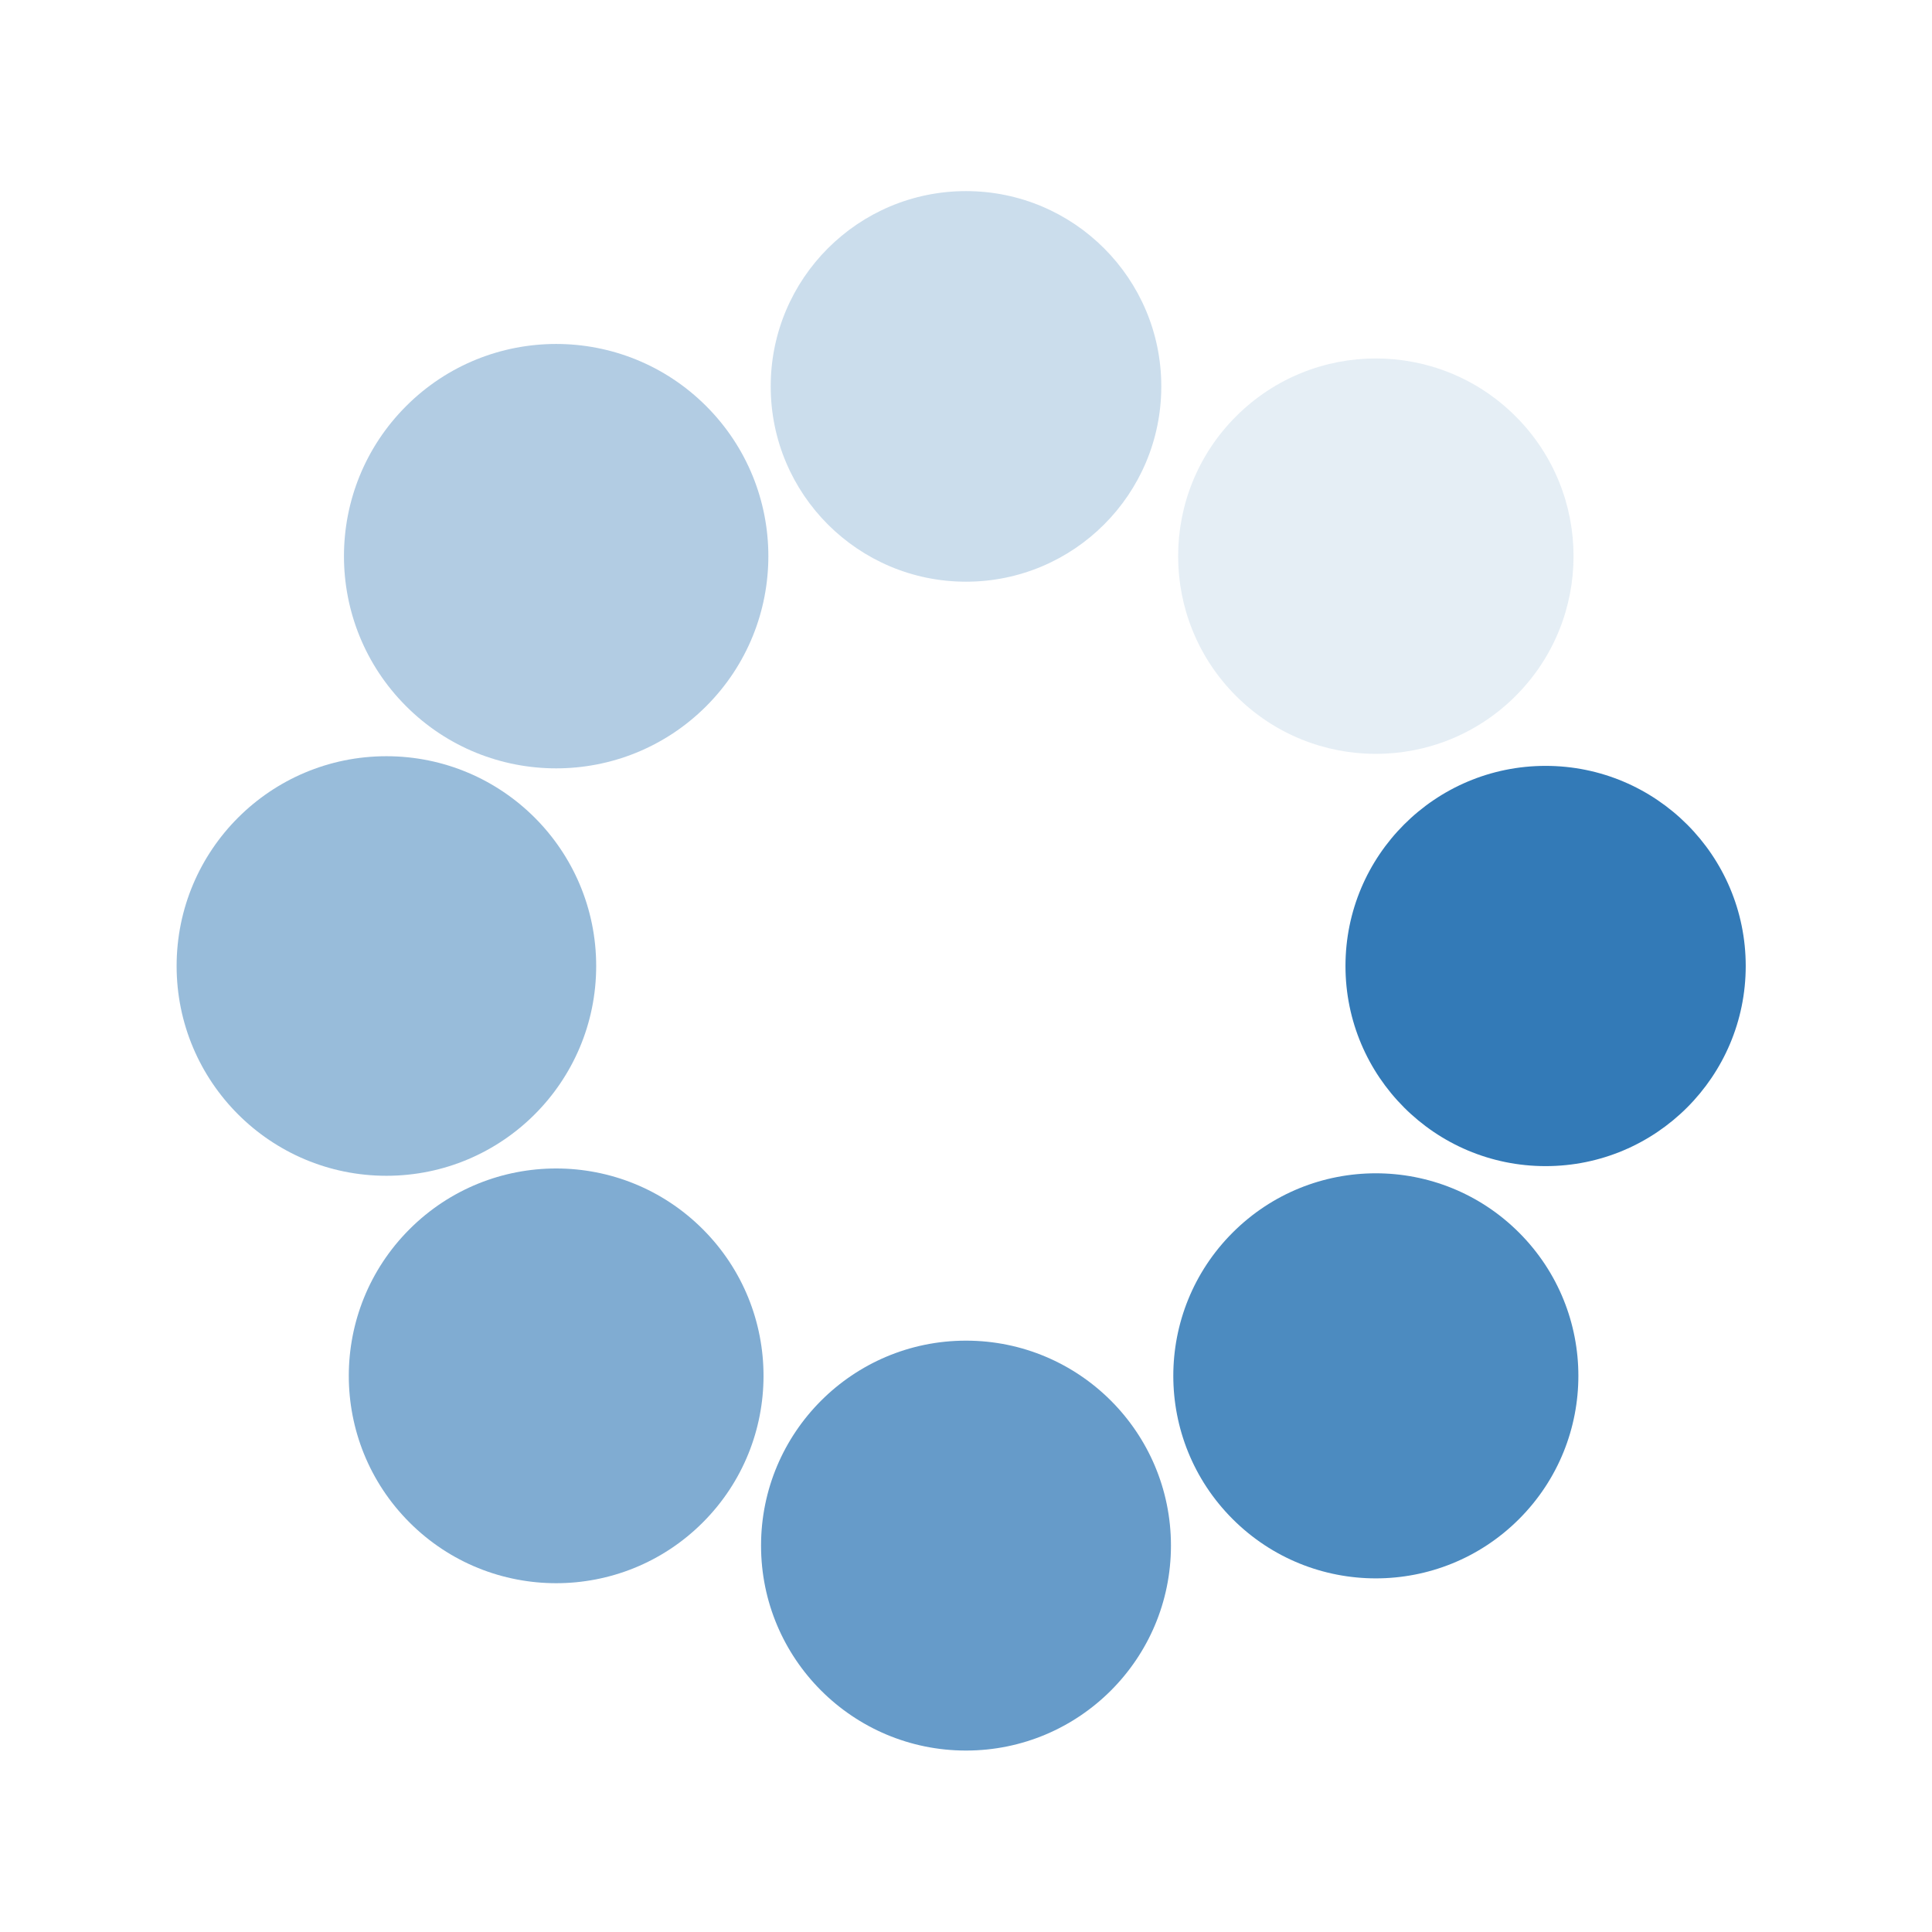
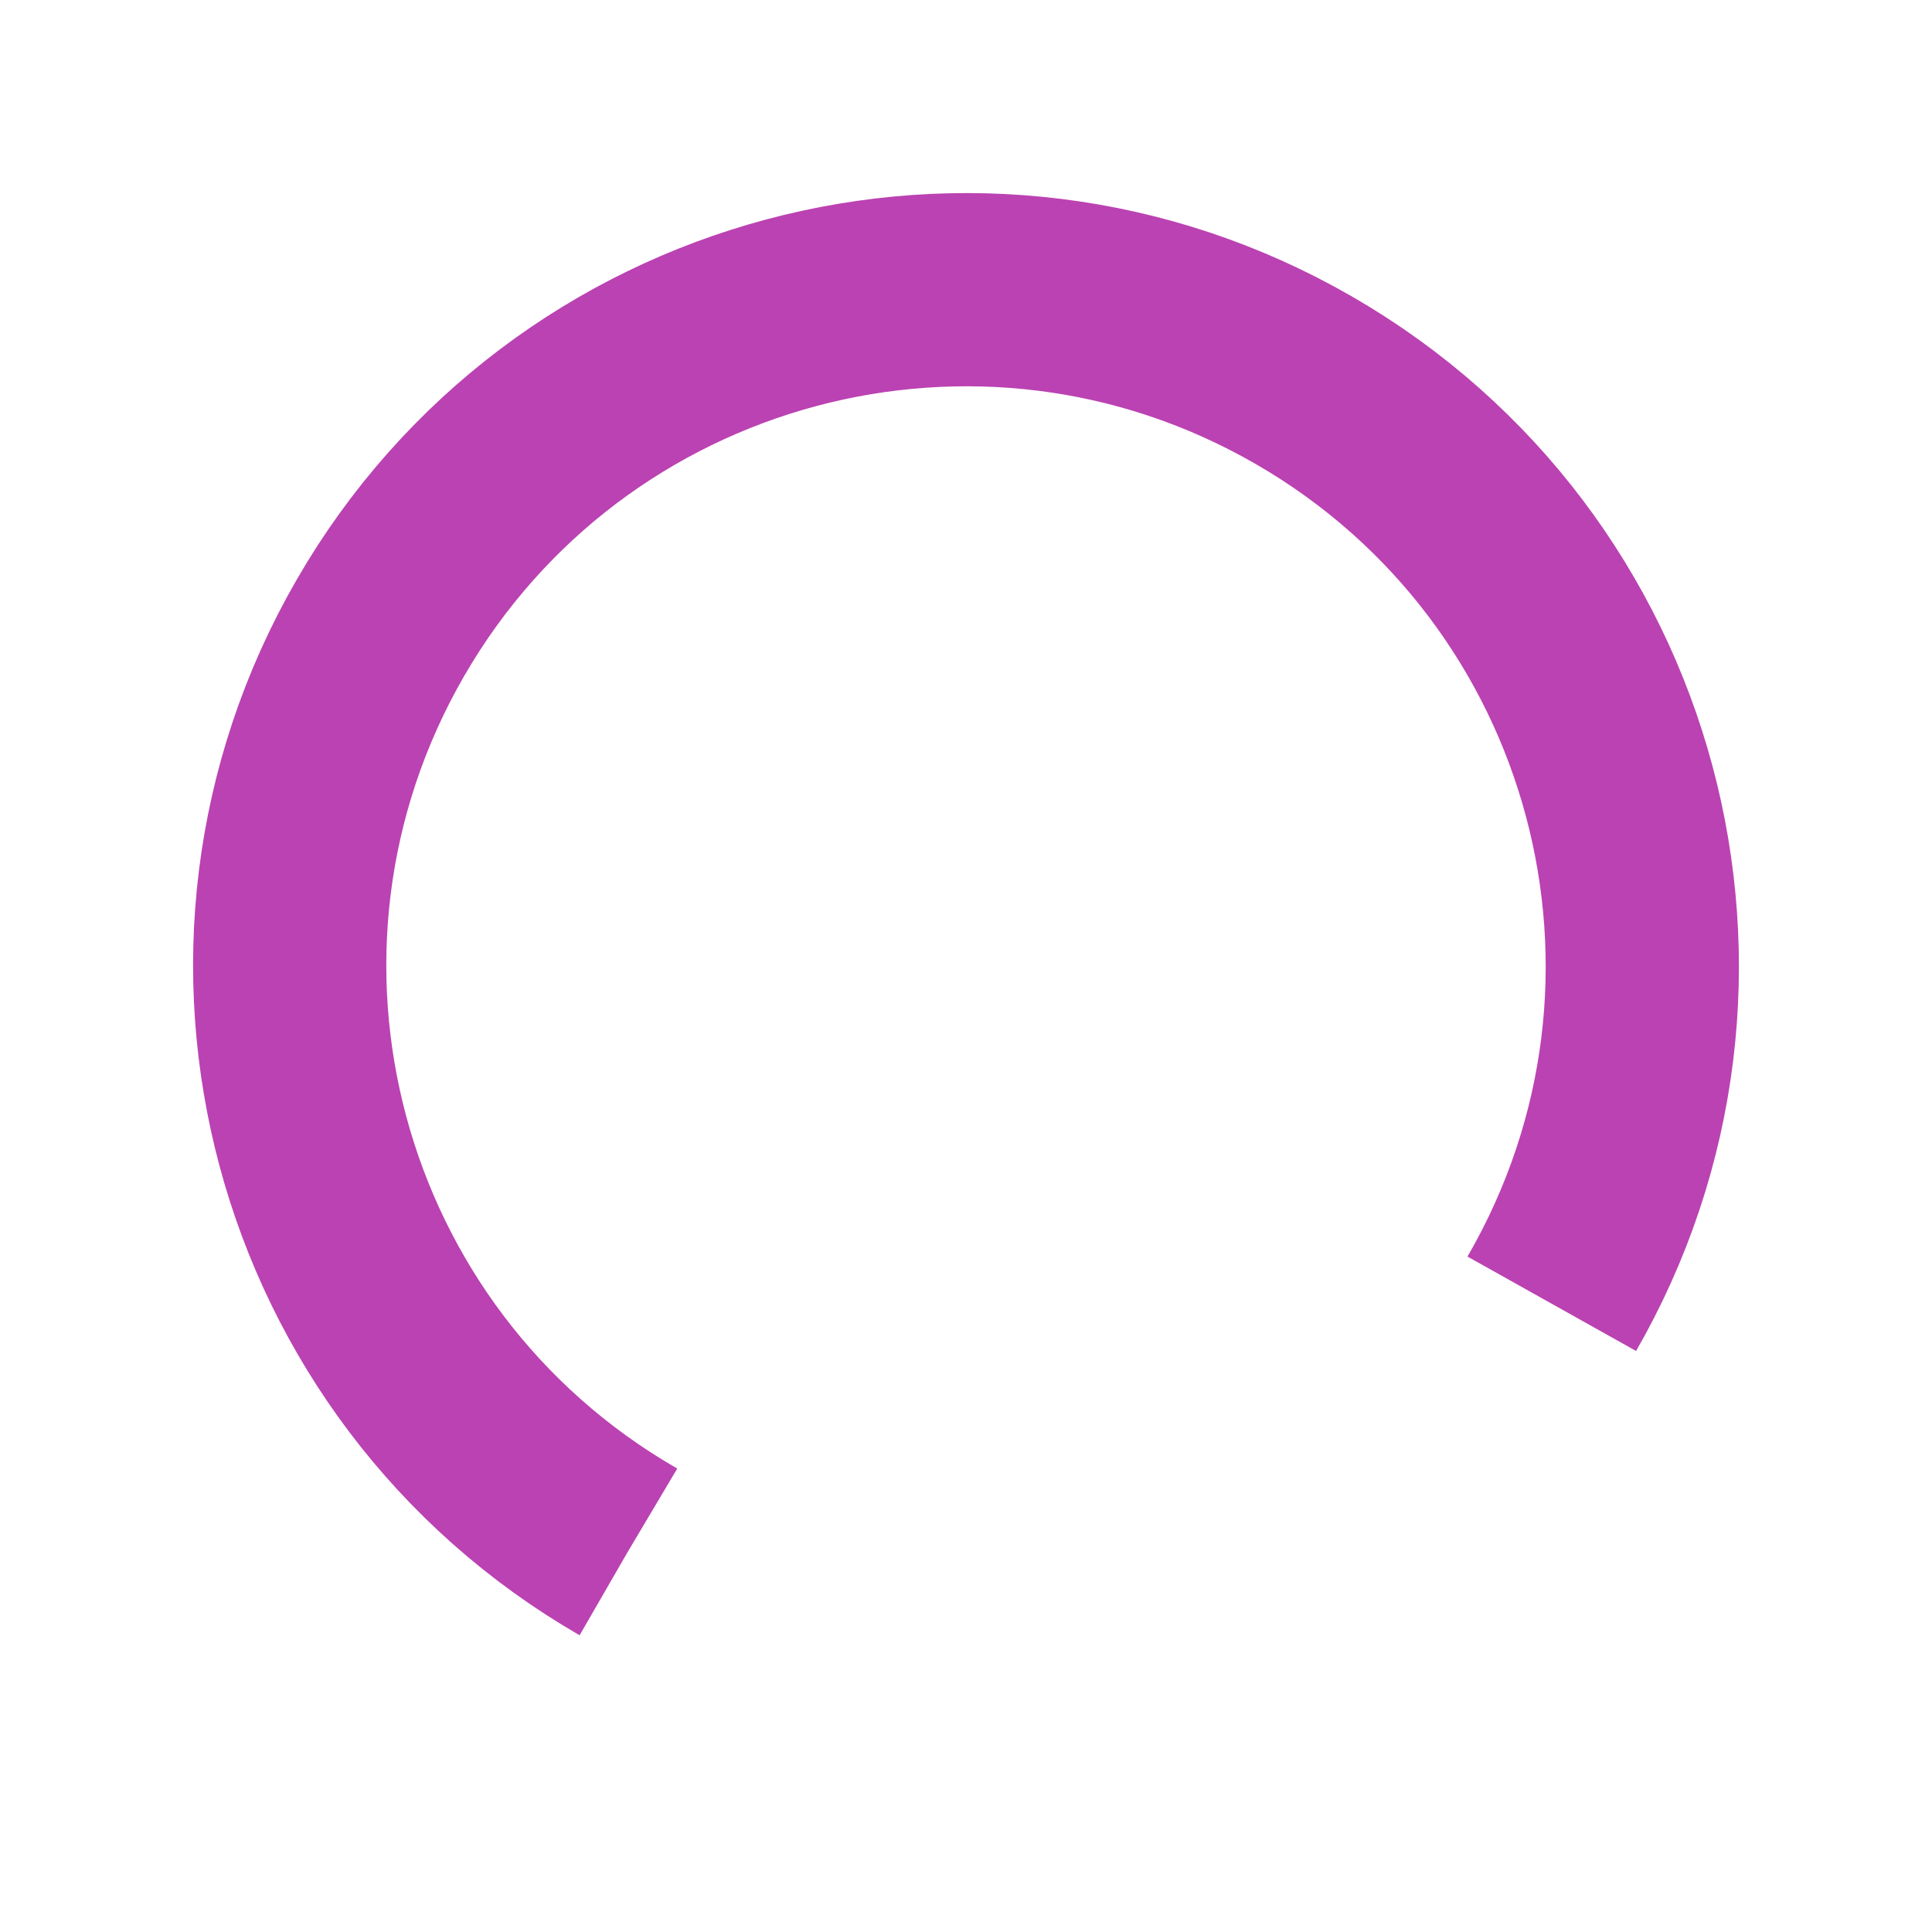
- <svg xmlns="http://www.w3.org/2000/svg" class="lds-spin" width="99px" height="99px" viewBox="0 0 100 100" preserveAspectRatio="xMidYMid" style="background: none;">
-   <g transform="translate(80,50)">
-     <g transform="rotate(0)">
-       <circle cx="0" cy="0" r="10" fill="#337ab7" fill-opacity="1" transform="scale(1.03583 1.03583)">
-         <animateTransform attributeName="transform" type="scale" begin="-0.875s" values="1.1 1.1;1 1" keyTimes="0;1" dur="1s" repeatCount="indefinite" />
-         <animate attributeName="fill-opacity" keyTimes="0;1" dur="1s" repeatCount="indefinite" values="1;0" begin="-0.875s" />
-       </circle>
-     </g>
-   </g>
-   <g transform="translate(71.2132,71.2132)">
-     <g transform="rotate(45)">
-       <circle cx="0" cy="0" r="10" fill="#337ab7" fill-opacity="0.875" transform="scale(1.04833 1.04833)">
-         <animateTransform attributeName="transform" type="scale" begin="-0.75s" values="1.1 1.1;1 1" keyTimes="0;1" dur="1s" repeatCount="indefinite" />
-         <animate attributeName="fill-opacity" keyTimes="0;1" dur="1s" repeatCount="indefinite" values="1;0" begin="-0.75s" />
-       </circle>
-     </g>
-   </g>
-   <g transform="translate(50,80)">
-     <g transform="rotate(90)">
-       <circle cx="0" cy="0" r="10" fill="#337ab7" fill-opacity="0.75" transform="scale(1.06083 1.06083)">
-         <animateTransform attributeName="transform" type="scale" begin="-0.625s" values="1.1 1.1;1 1" keyTimes="0;1" dur="1s" repeatCount="indefinite" />
-         <animate attributeName="fill-opacity" keyTimes="0;1" dur="1s" repeatCount="indefinite" values="1;0" begin="-0.625s" />
-       </circle>
-     </g>
-   </g>
-   <g transform="translate(28.7868,71.2132)">
-     <g transform="rotate(135)">
-       <circle cx="0" cy="0" r="10" fill="#337ab7" fill-opacity="0.625" transform="scale(1.07333 1.07333)">
-         <animateTransform attributeName="transform" type="scale" begin="-0.5s" values="1.1 1.1;1 1" keyTimes="0;1" dur="1s" repeatCount="indefinite" />
-         <animate attributeName="fill-opacity" keyTimes="0;1" dur="1s" repeatCount="indefinite" values="1;0" begin="-0.5s" />
-       </circle>
-     </g>
-   </g>
-   <g transform="translate(20,50)">
-     <g transform="rotate(180)">
-       <circle cx="0" cy="0" r="10" fill="#337ab7" fill-opacity="0.5" transform="scale(1.08583 1.08583)">
-         <animateTransform attributeName="transform" type="scale" begin="-0.375s" values="1.1 1.1;1 1" keyTimes="0;1" dur="1s" repeatCount="indefinite" />
-         <animate attributeName="fill-opacity" keyTimes="0;1" dur="1s" repeatCount="indefinite" values="1;0" begin="-0.375s" />
-       </circle>
-     </g>
-   </g>
-   <g transform="translate(28.7868,28.7868)">
-     <g transform="rotate(225)">
-       <circle cx="0" cy="0" r="10" fill="#337ab7" fill-opacity="0.375" transform="scale(1.09833 1.09833)">
-         <animateTransform attributeName="transform" type="scale" begin="-0.25s" values="1.1 1.1;1 1" keyTimes="0;1" dur="1s" repeatCount="indefinite" />
-         <animate attributeName="fill-opacity" keyTimes="0;1" dur="1s" repeatCount="indefinite" values="1;0" begin="-0.25s" />
-       </circle>
-     </g>
-   </g>
-   <g transform="translate(50,20)">
-     <g transform="rotate(270)">
-       <circle cx="0" cy="0" r="10" fill="#337ab7" fill-opacity="0.25" transform="scale(1.01083 1.01083)">
-         <animateTransform attributeName="transform" type="scale" begin="-0.125s" values="1.1 1.1;1 1" keyTimes="0;1" dur="1s" repeatCount="indefinite" />
-         <animate attributeName="fill-opacity" keyTimes="0;1" dur="1s" repeatCount="indefinite" values="1;0" begin="-0.125s" />
-       </circle>
-     </g>
-   </g>
-   <g transform="translate(71.2132,28.7868)">
-     <g transform="rotate(315)">
-       <circle cx="0" cy="0" r="10" fill="#337ab7" fill-opacity="0.125" transform="scale(1.02333 1.02333)">
-         <animateTransform attributeName="transform" type="scale" begin="0s" values="1.1 1.1;1 1" keyTimes="0;1" dur="1s" repeatCount="indefinite" />
-         <animate attributeName="fill-opacity" keyTimes="0;1" dur="1s" repeatCount="indefinite" values="1;0" begin="0s" />
-       </circle>
-     </g>
-   </g>
+ <svg xmlns="http://www.w3.org/2000/svg" width="92px" height="92px" viewBox="0 0 100 100" preserveAspectRatio="xMidYMid" class="lds-rolling" style="background: none;">
+   <circle cx="50" cy="50" fill="none" ng-attr-stroke="{{config.color}}" ng-attr-stroke-width="{{config.width}}" ng-attr-r="{{config.radius}}" ng-attr-stroke-dasharray="{{config.dasharray}}" stroke="#bb42b2" stroke-width="10" r="35" stroke-dasharray="164.934 56.978" transform="rotate(120 50 50)">
+     <animateTransform attributeName="transform" type="rotate" calcMode="linear" values="0 50 50;360 50 50" keyTimes="0;1" dur="1s" begin="0s" repeatCount="indefinite" />
+   </circle>
</svg>
